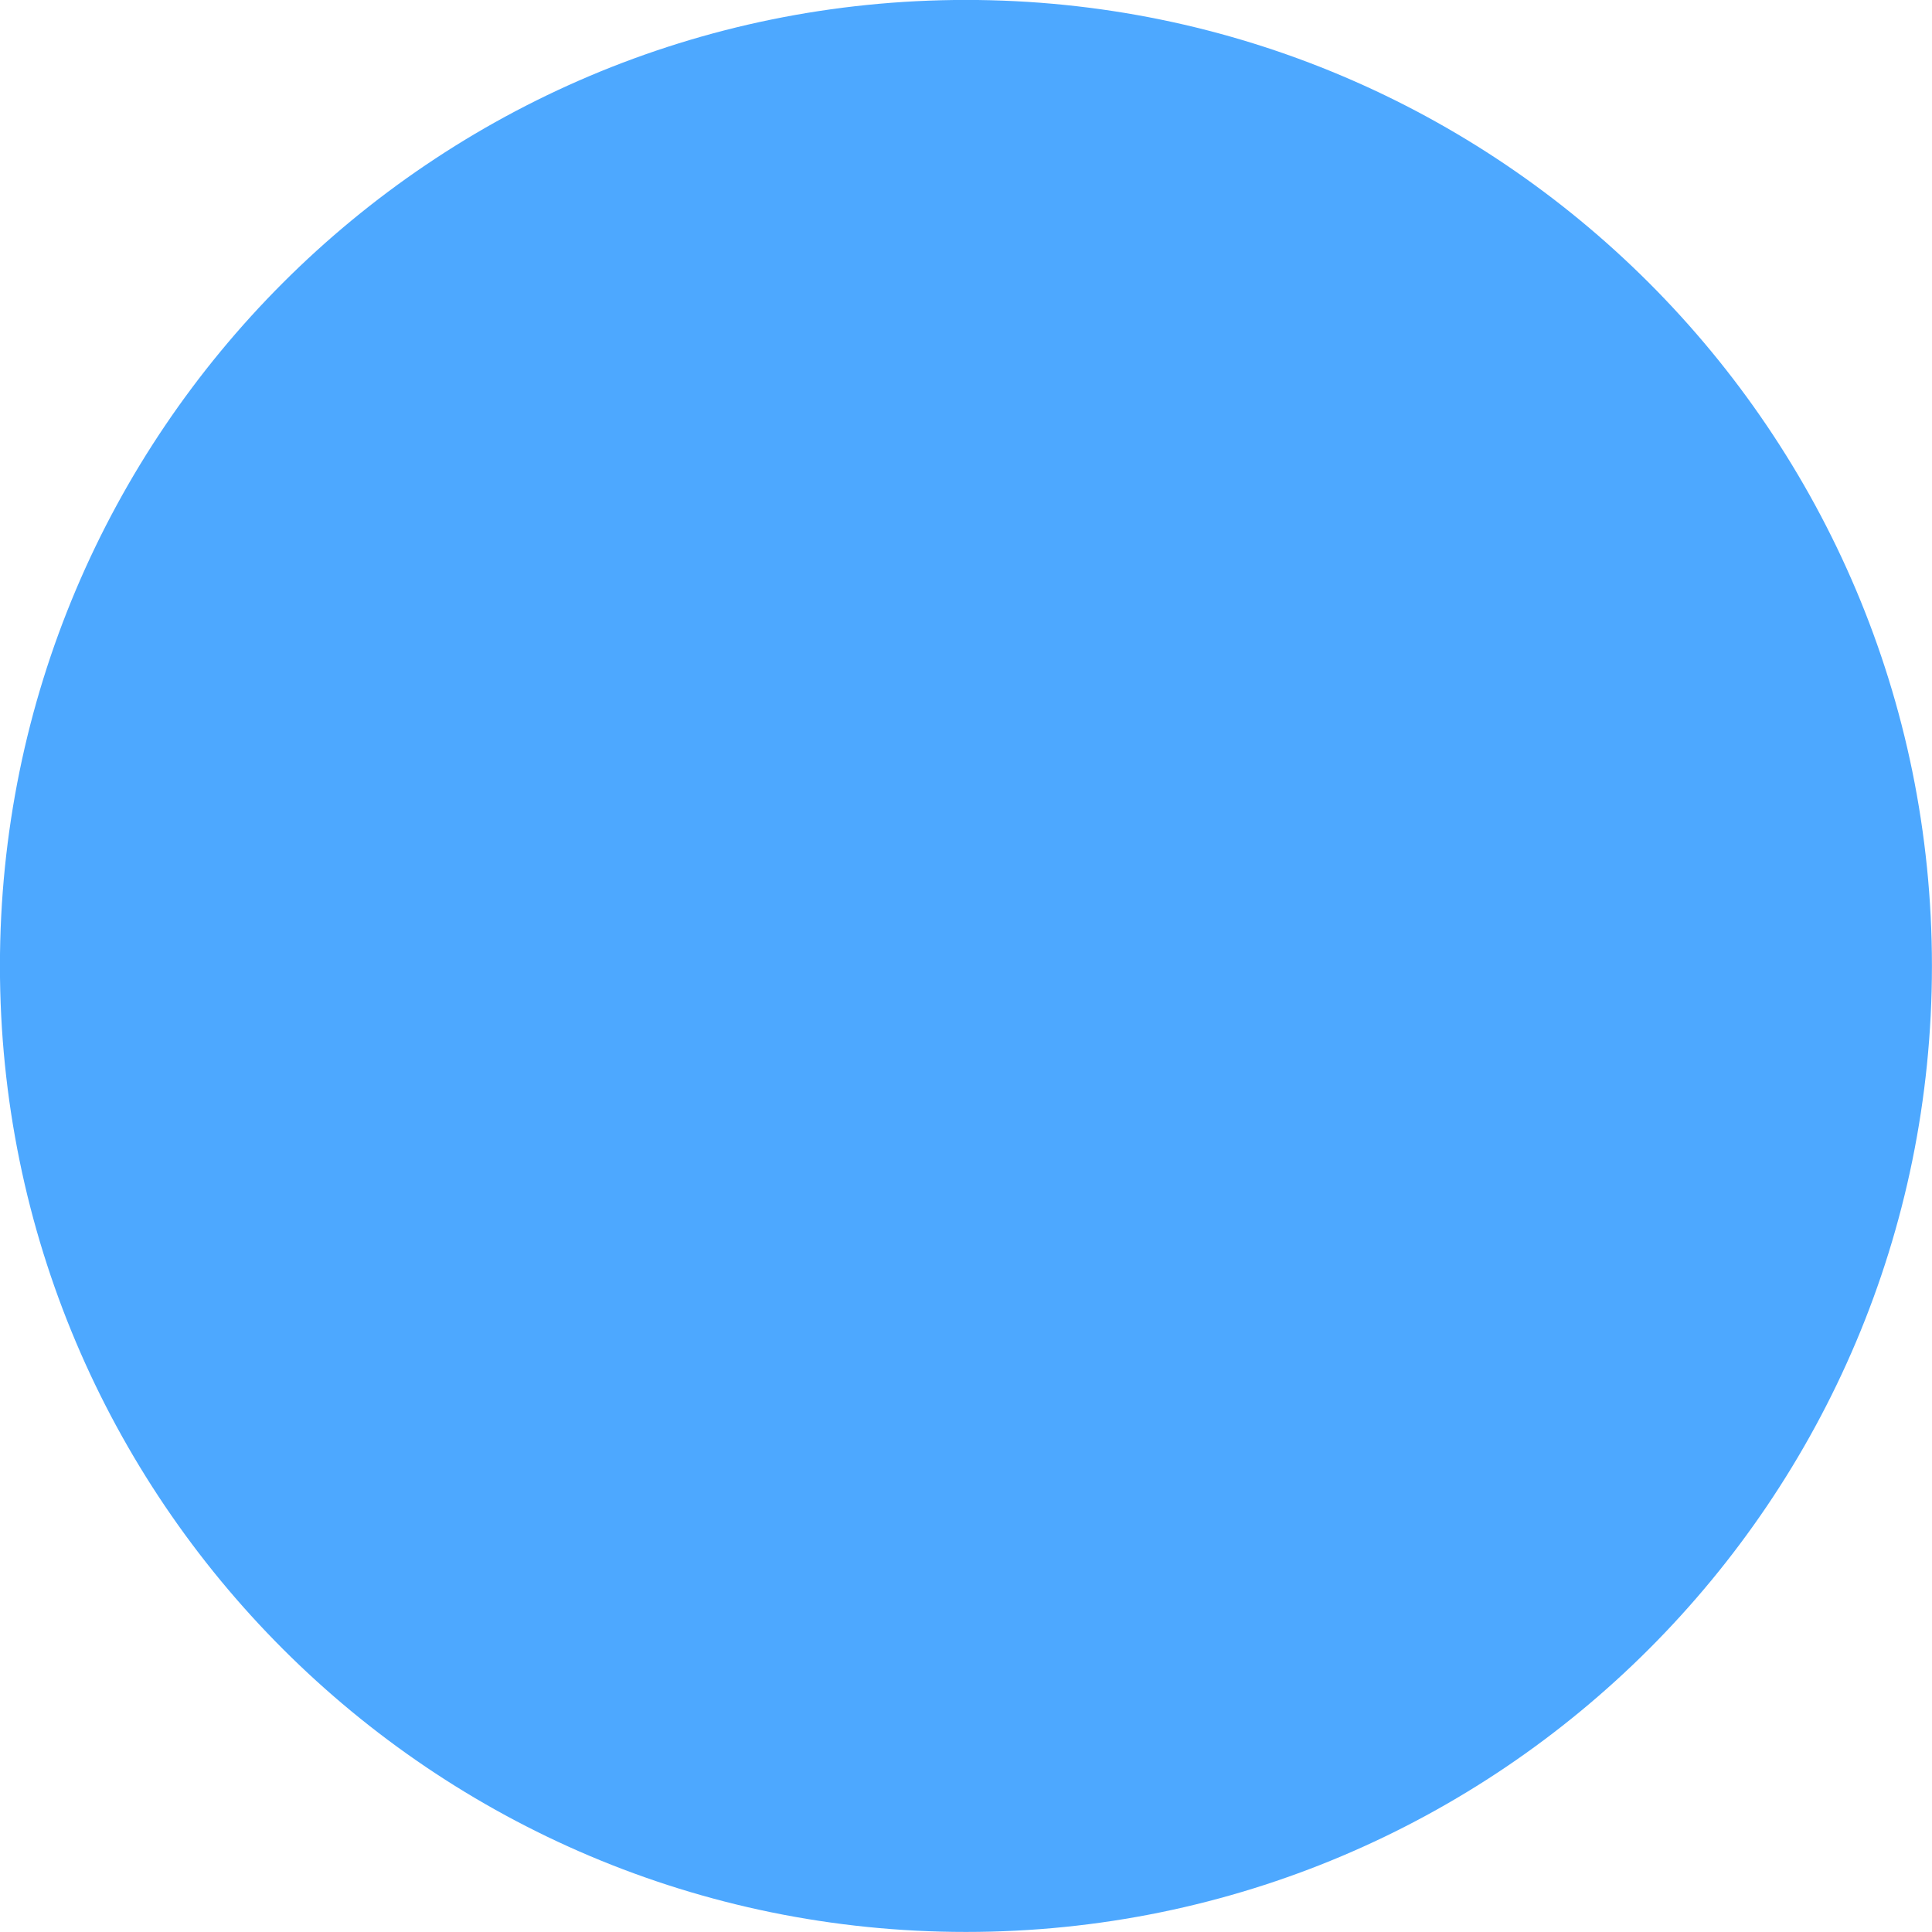
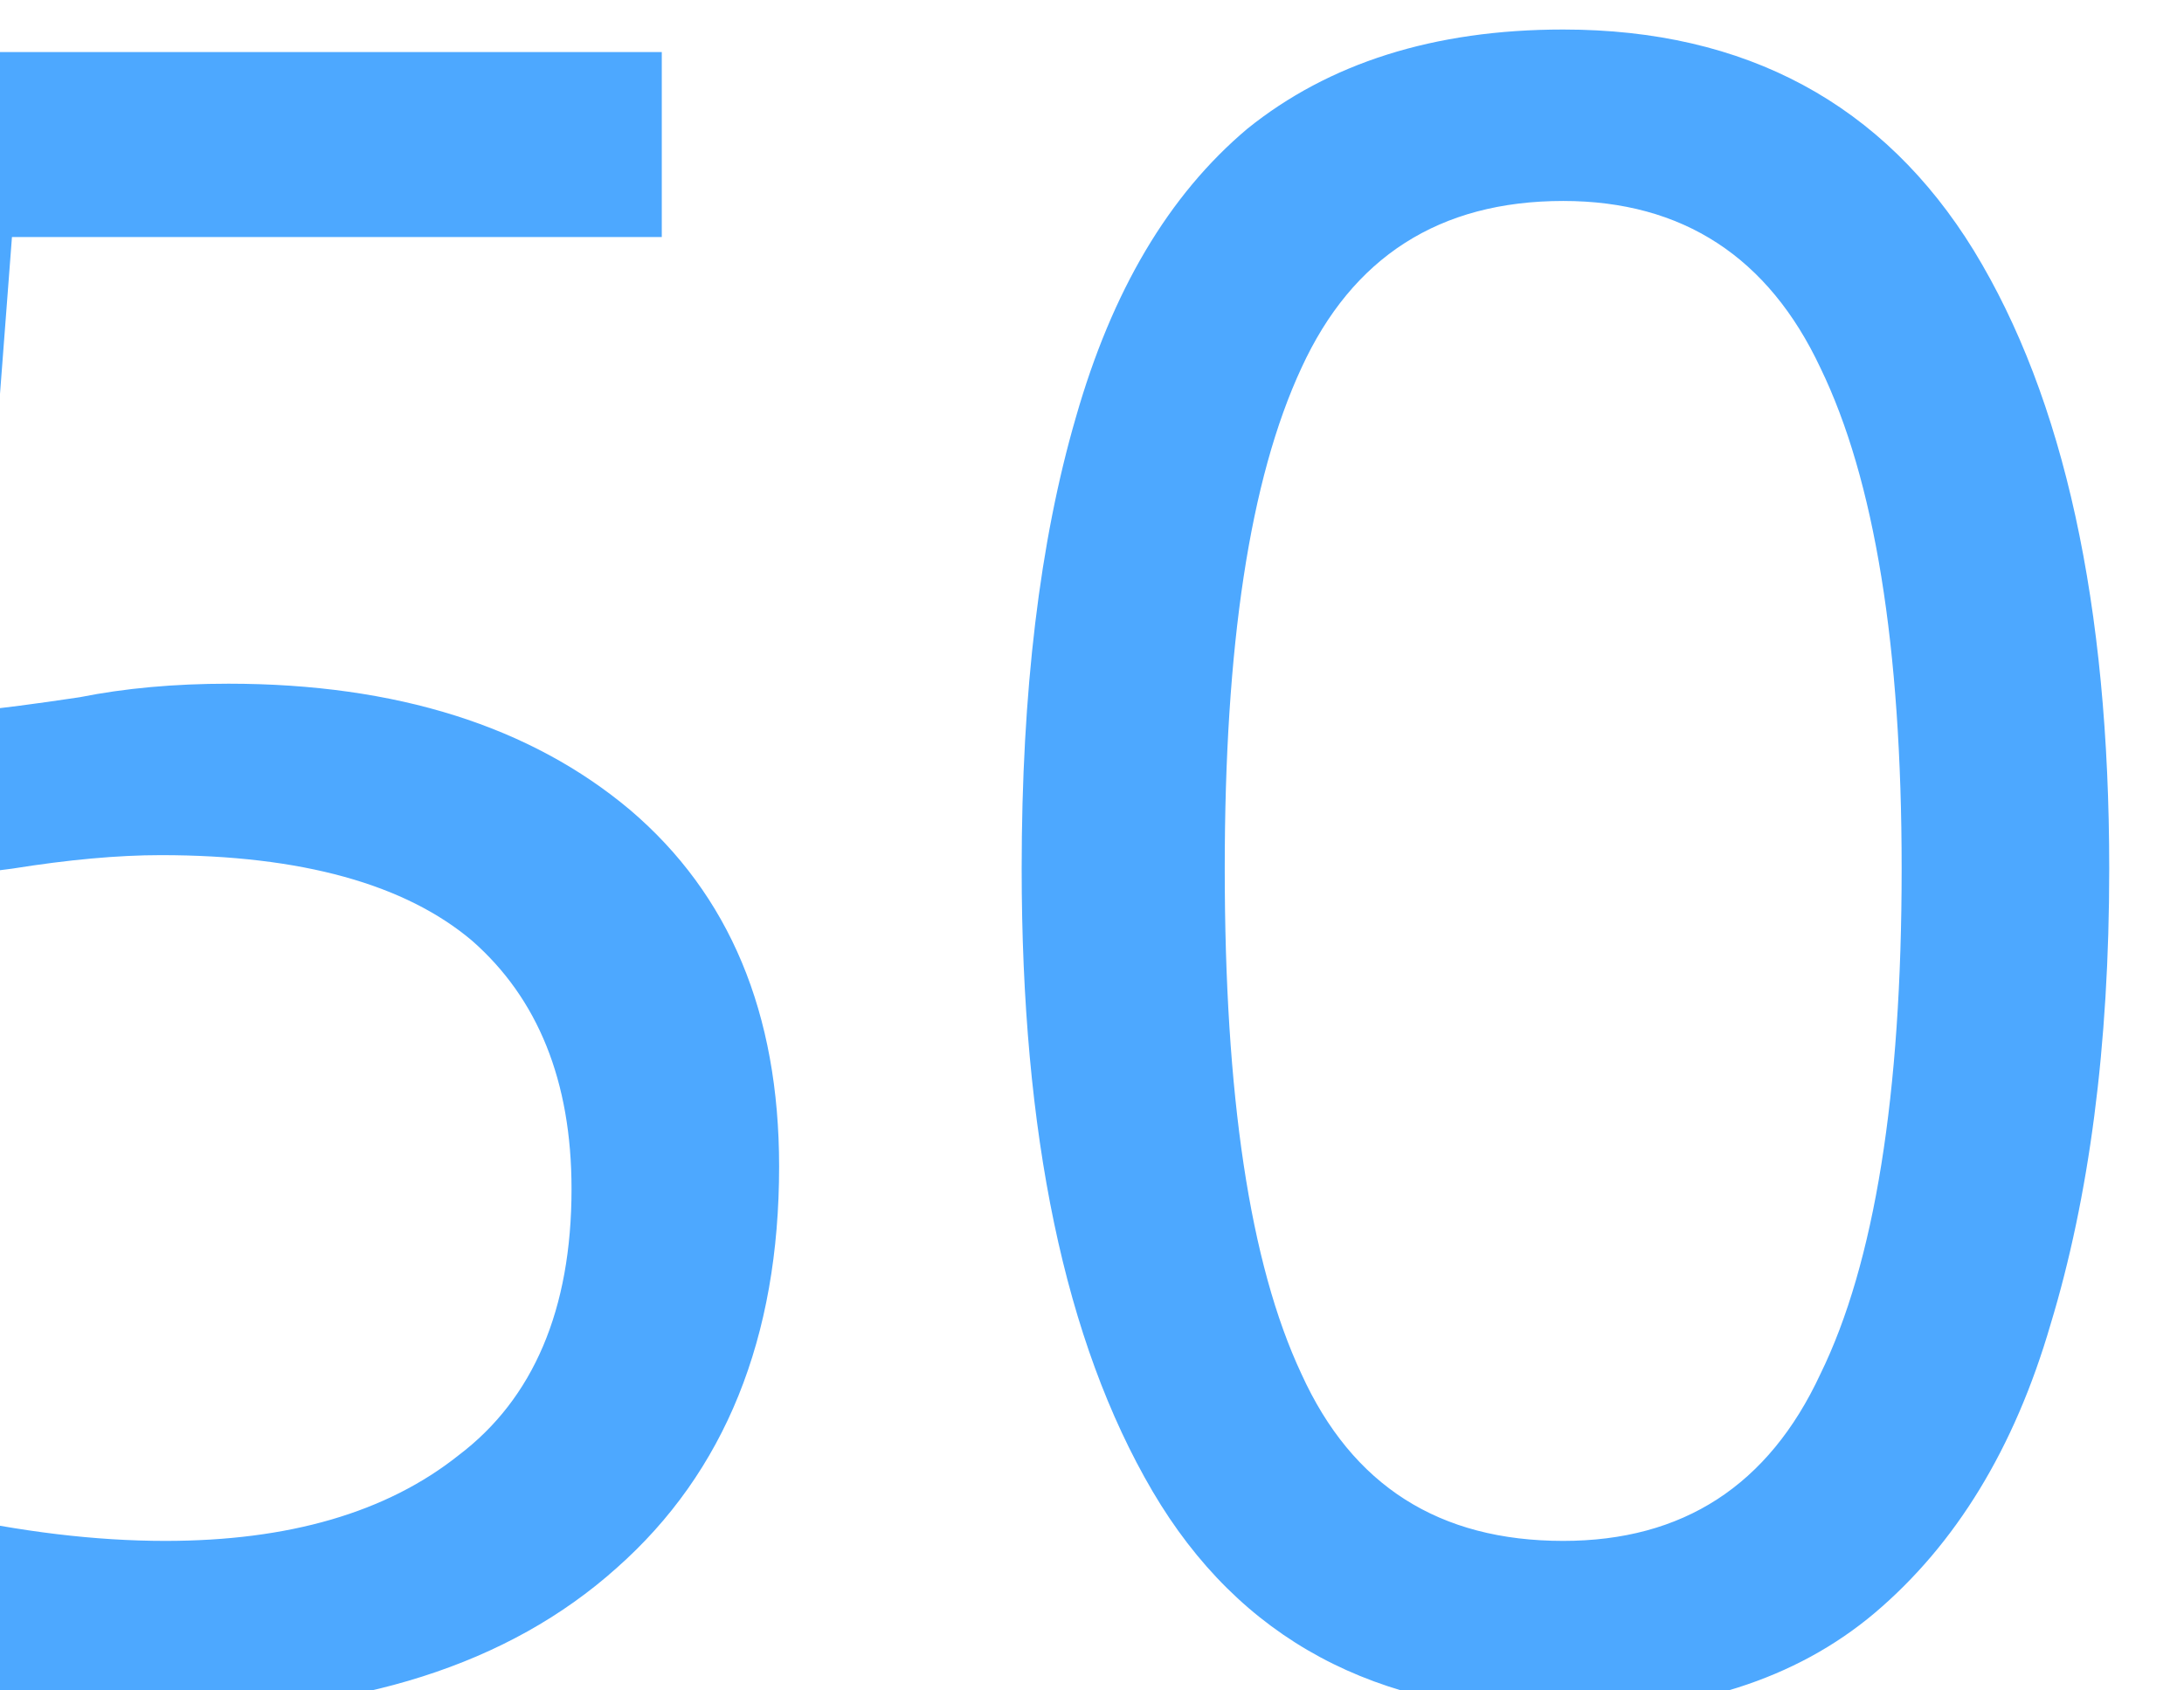
- <svg xmlns="http://www.w3.org/2000/svg" width="10" height="10" viewBox="0 0 2.646 2.646" version="1.1" id="svg5">
-   <defs id="defs2">
-     <filter style="color-interpolation-filters:sRGB" id="filter941" x="-1.814" y="-1.814" width="4.628" height="4.628">
-       <feGaussianBlur stdDeviation="2 2" result="blur" id="feGaussianBlur939" />
-     </filter>
-     <filter style="color-interpolation-filters:sRGB" id="filter939" x="-1.814" y="-1.814" width="4.628" height="4.628">
-       <feGaussianBlur stdDeviation="2 2" result="blur" id="feGaussianBlur937" />
-     </filter>
-   </defs>
-   <g id="layer1" transform="translate(-1.852083,-1.852083)">
-     <circle style="fill:#4da8ff;fill-opacity:1;stroke:none;stroke-width:2.646;stroke-linecap:round;stroke-linejoin:round;stroke-opacity:0.2" id="path848" cx="3.175" cy="3.175" r="1.323" />
+ <svg xmlns="http://www.w3.org/2000/svg" width="28.579" height="22.119" viewBox="0 0 7.562 5.852" version="1.1" id="svg5">
+   <defs id="defs2" />
+   <g id="layer1" transform="translate(8.695039,-6.143768)">
+     <g id="g1167" transform="translate(-8.391927,-3.457463)">
+       <text xml:space="preserve" style="font-style:normal;font-weight:normal;font-size:7.938px;line-height:1.25;font-family:sans-serif;fill:#4da8ff;fill-opacity:1;stroke:none;stroke-width:0.265" x="-1.698" y="15.454" id="text845">
+         <tspan id="tspan843" style="font-style:normal;font-variant:normal;font-weight:normal;font-stretch:normal;font-size:7.938px;font-family:osifont;-inkscape-font-specification:osifont;fill:#4da8ff;fill-opacity:1;stroke-width:0.265" x="-1.698" y="15.454">50</tspan>
+       </text>
+     </g>
  </g>
</svg>
